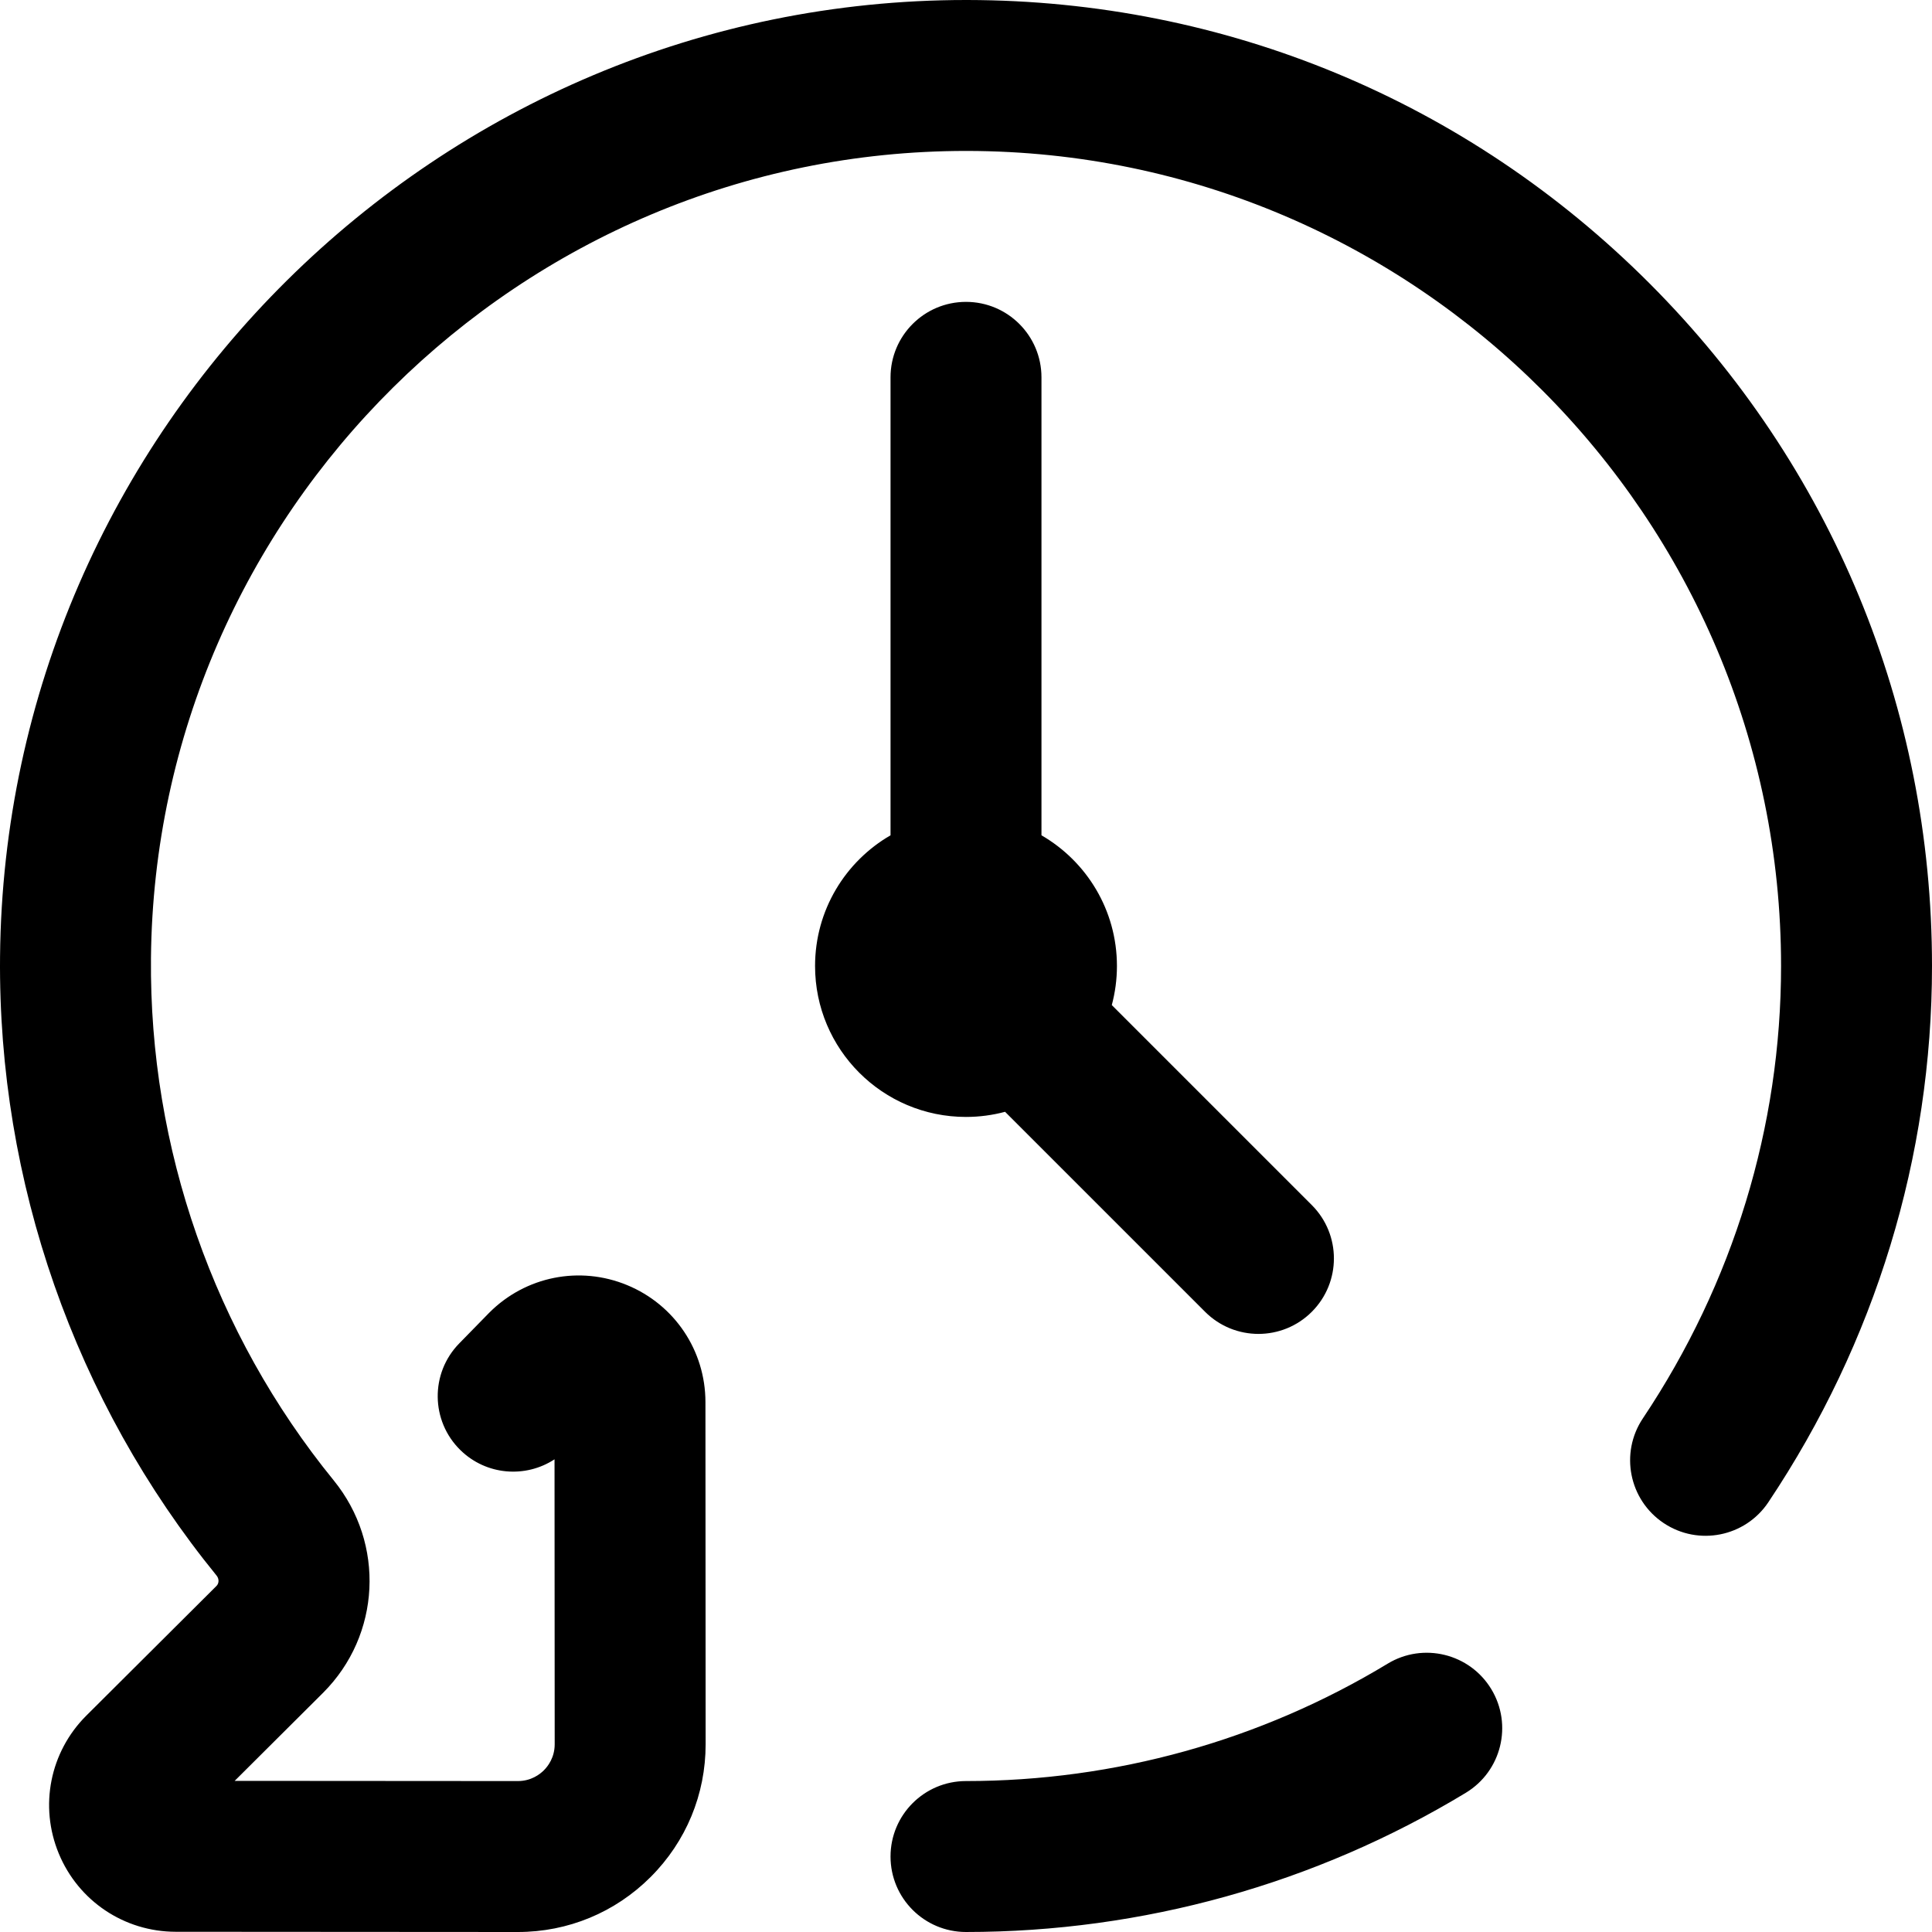
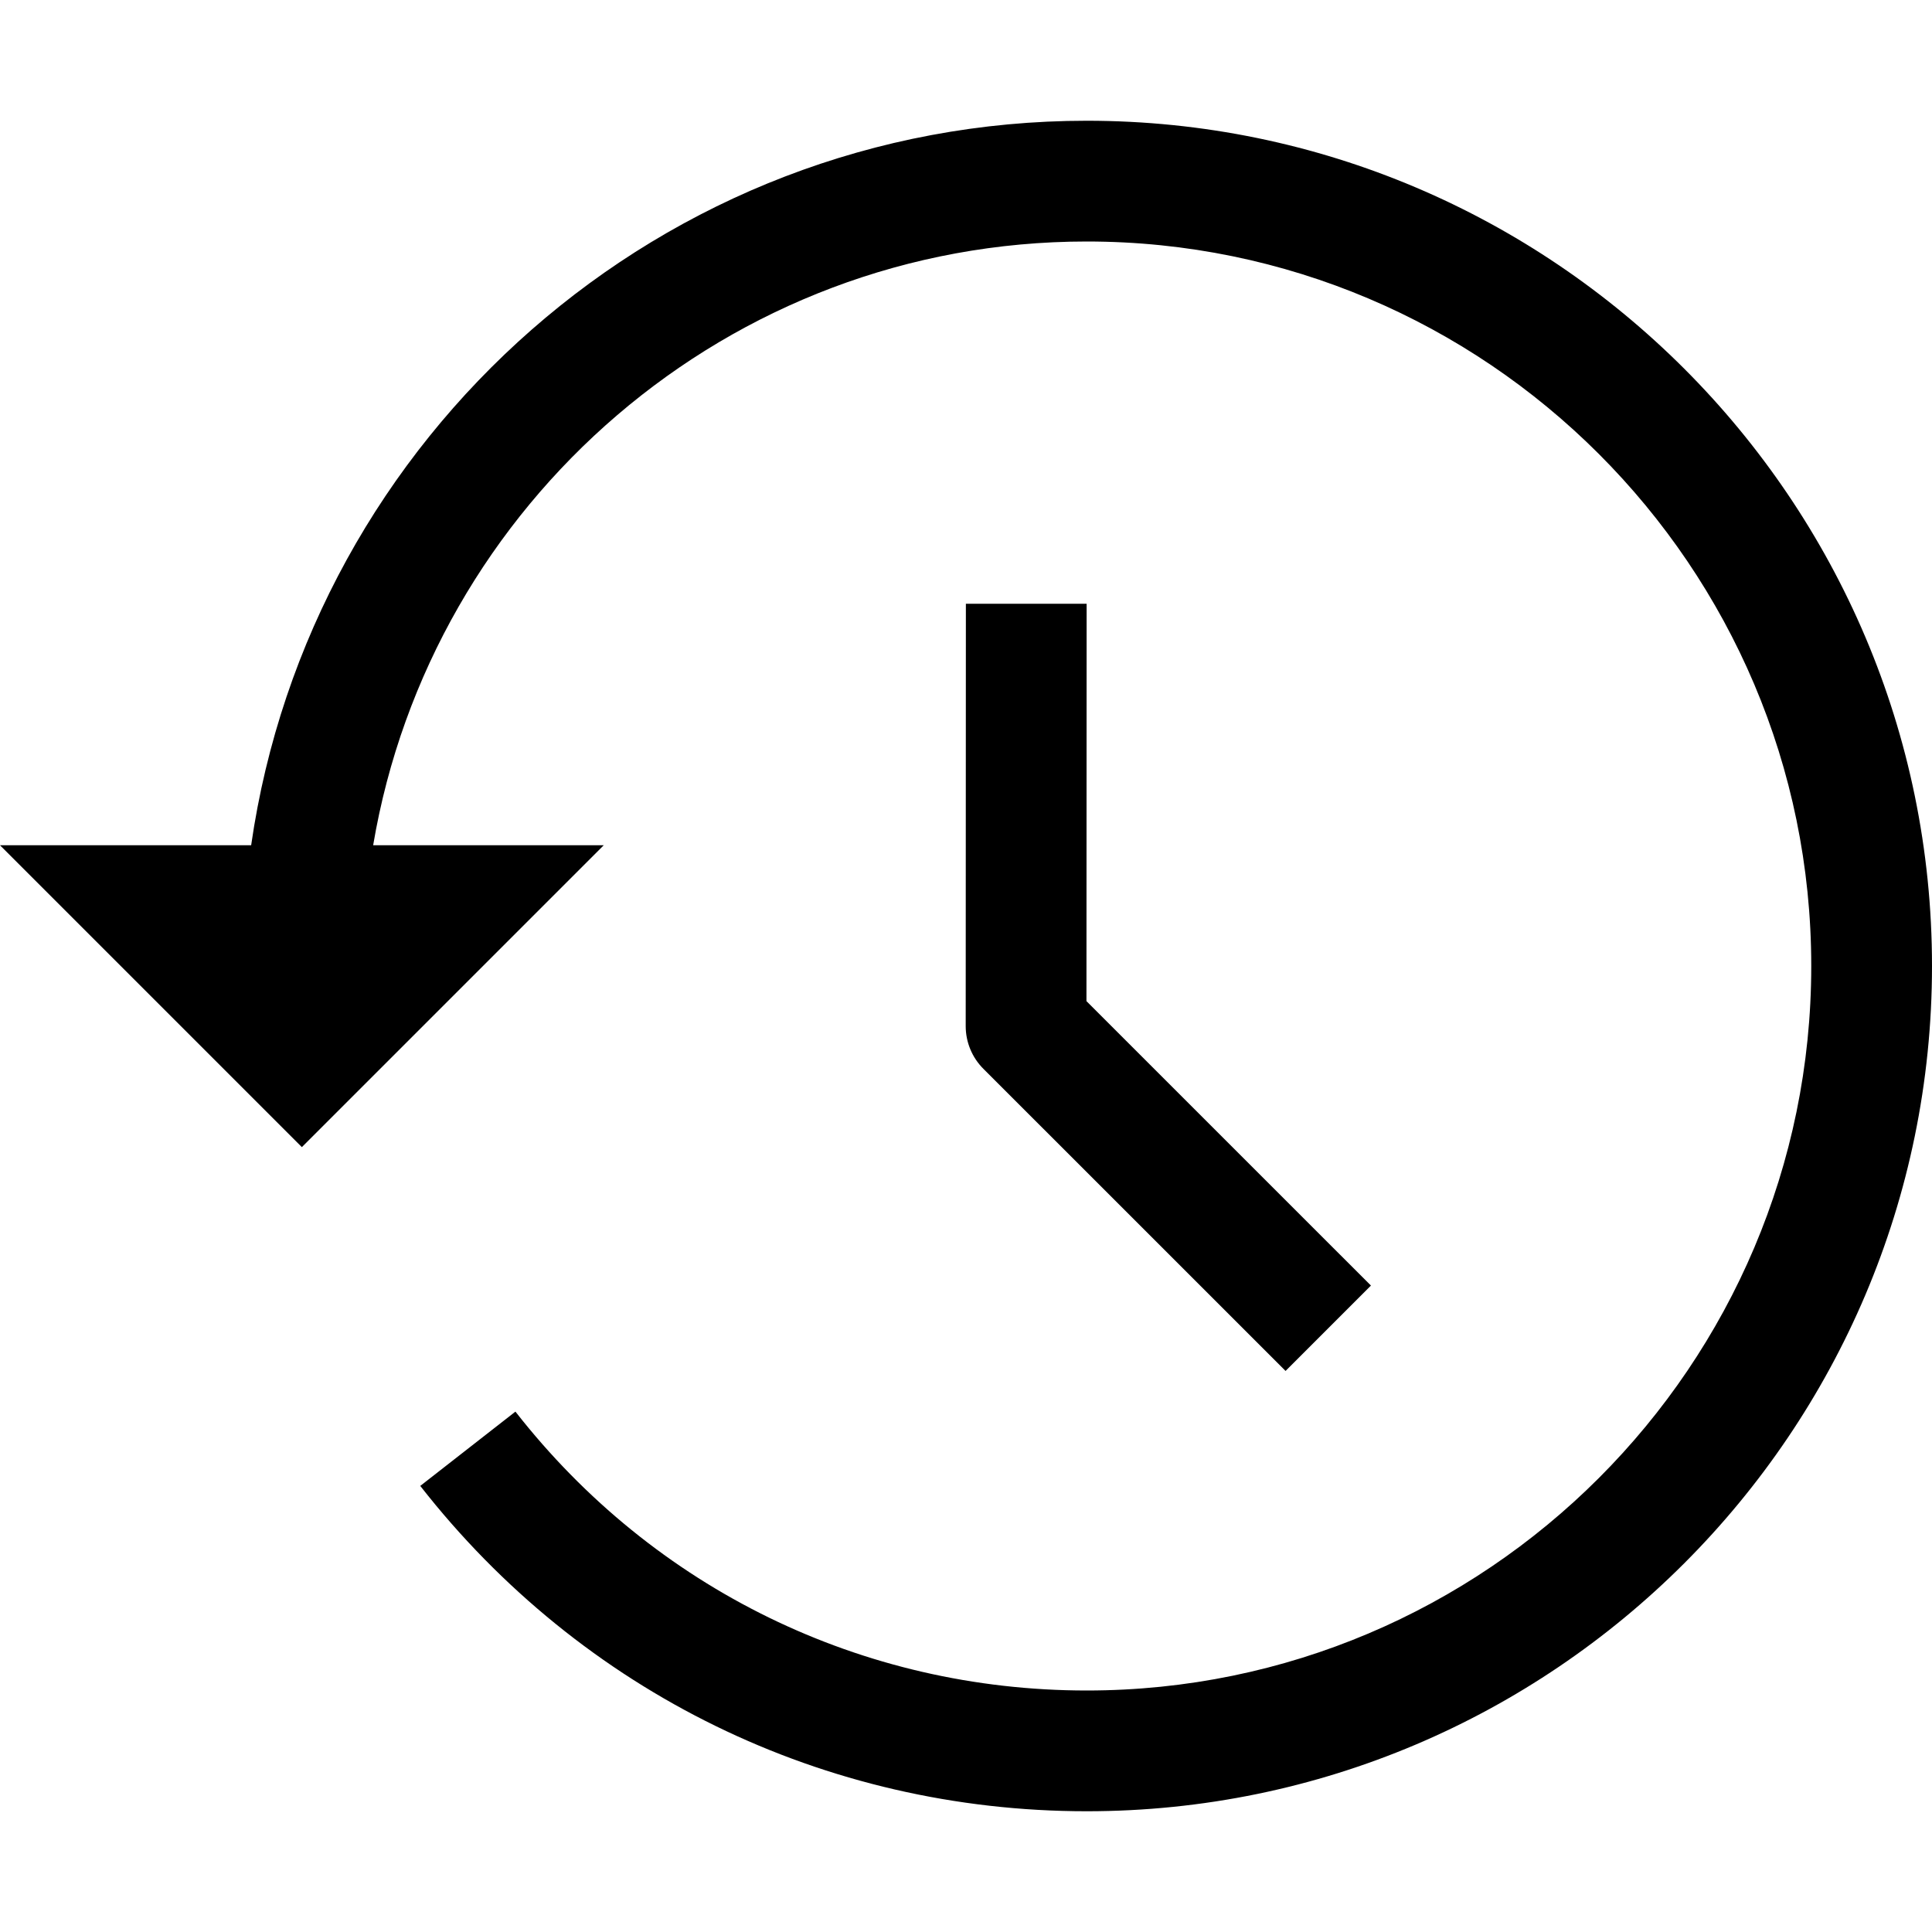
- <svg xmlns="http://www.w3.org/2000/svg" height="512pt" viewBox="0 0 512 512" width="512pt">
-   <path d="m256 296c-22.09 0-40-17.91-40-40 0-14.805 8.047-27.719 20-34.637v-121.363c0-11.047 8.953-20 20-20s20 8.953 20 20v121.363c11.953 6.918 20 19.832 20 34.637 0 3.582-.48 7.051-1.363 10.355l53.004 53.004c7.812 7.809 7.812 20.473 0 28.281-3.902 3.906-9.023 5.859-14.141 5.859-5.121 0-10.238-1.953-14.141-5.859l-53.004-53c-3.305.883-6.773 1.359-10.355 1.359zm181.152-220.887c-48.262-48.332-112.453-75.008-180.75-75.113-.137 0-.262 0-.398 0-139.863 0-254.668 113.648-255.992 253.52-.566 59.637 19.816 117.887 57.387 164.027.695.852.672 2.043-.027 2.742l-34.535 34.406c-9.609 9.609-12.461 23.941-7.262 36.508 5.203 12.582 17.359 20.723 30.98 20.738l90.652.059h.035c13.289 0 25.781-5.176 35.18-14.574 9.41-9.406 14.586-21.91 14.578-35.215l-.051-90.664c-.016-13.613-8.156-25.77-20.738-30.973-12.566-5.199-26.898-2.348-36.508 7.262-.051.051-.105.105-.156.156l-7.844 8.023c-7.727 7.895-7.586 20.555.312 28.281 6.84 6.691 17.254 7.48 24.941 2.438l.043 75.5c0 3.52-1.789 5.84-2.859 6.906-1.066 1.07-3.383 2.859-6.898 2.859-.004 0-.008 0-.008 0l-75.043-.051 23.438-23.348c15.285-15.285 16.48-39.496 2.785-56.312-31.691-38.918-48.883-88.066-48.406-138.391 1.121-118.02 97.977-213.898 215.996-213.898h.336c118.914.184 215.66 97.082 215.66 216 0 42.59-12.664 84.047-36.625 119.887-6.141 9.18-3.672 21.602 5.508 27.742 9.18 6.137 21.605 3.672 27.742-5.512 28.375-42.441 43.375-91.586 43.375-142.117 0-68.309-26.582-132.551-74.848-180.887zm-69.414 365.781c-33.598 20.348-72.234 31.105-111.738 31.105-11.047 0-20 8.953-20 20s8.953 20 20 20c46.812 0 92.617-12.758 132.461-36.895 9.449-5.723 12.469-18.02 6.746-27.469-5.727-9.445-18.023-12.465-27.469-6.742zm0 0" />
+ <svg xmlns="http://www.w3.org/2000/svg" id="Capa_1" enable-background="new 0 0 551.13 551.13" height="512" viewBox="0 0 551.13 551.13" width="512">
+   <path d="m275.531 172.228-.05 120.493c0 4.575 1.816 8.948 5.046 12.177l86.198 86.181 24.354-24.354-81.153-81.136.05-113.361z" />
+   <path d="m310.011 34.445c-121.23 0-221.563 90.033-238.367 206.674h-71.644l86.114 86.114 86.114-86.114h-65.78c16.477-97.589 101.355-172.228 203.563-172.228 113.966 0 206.674 92.707 206.674 206.674s-92.707 206.674-206.674 206.674c-64.064 0-123.469-28.996-162.978-79.555l-27.146 21.192c46.084 58.968 115.379 92.808 190.124 92.808 132.955 0 241.119-108.181 241.119-241.119s-108.164-241.119-241.119-241.12z" />
</svg>
